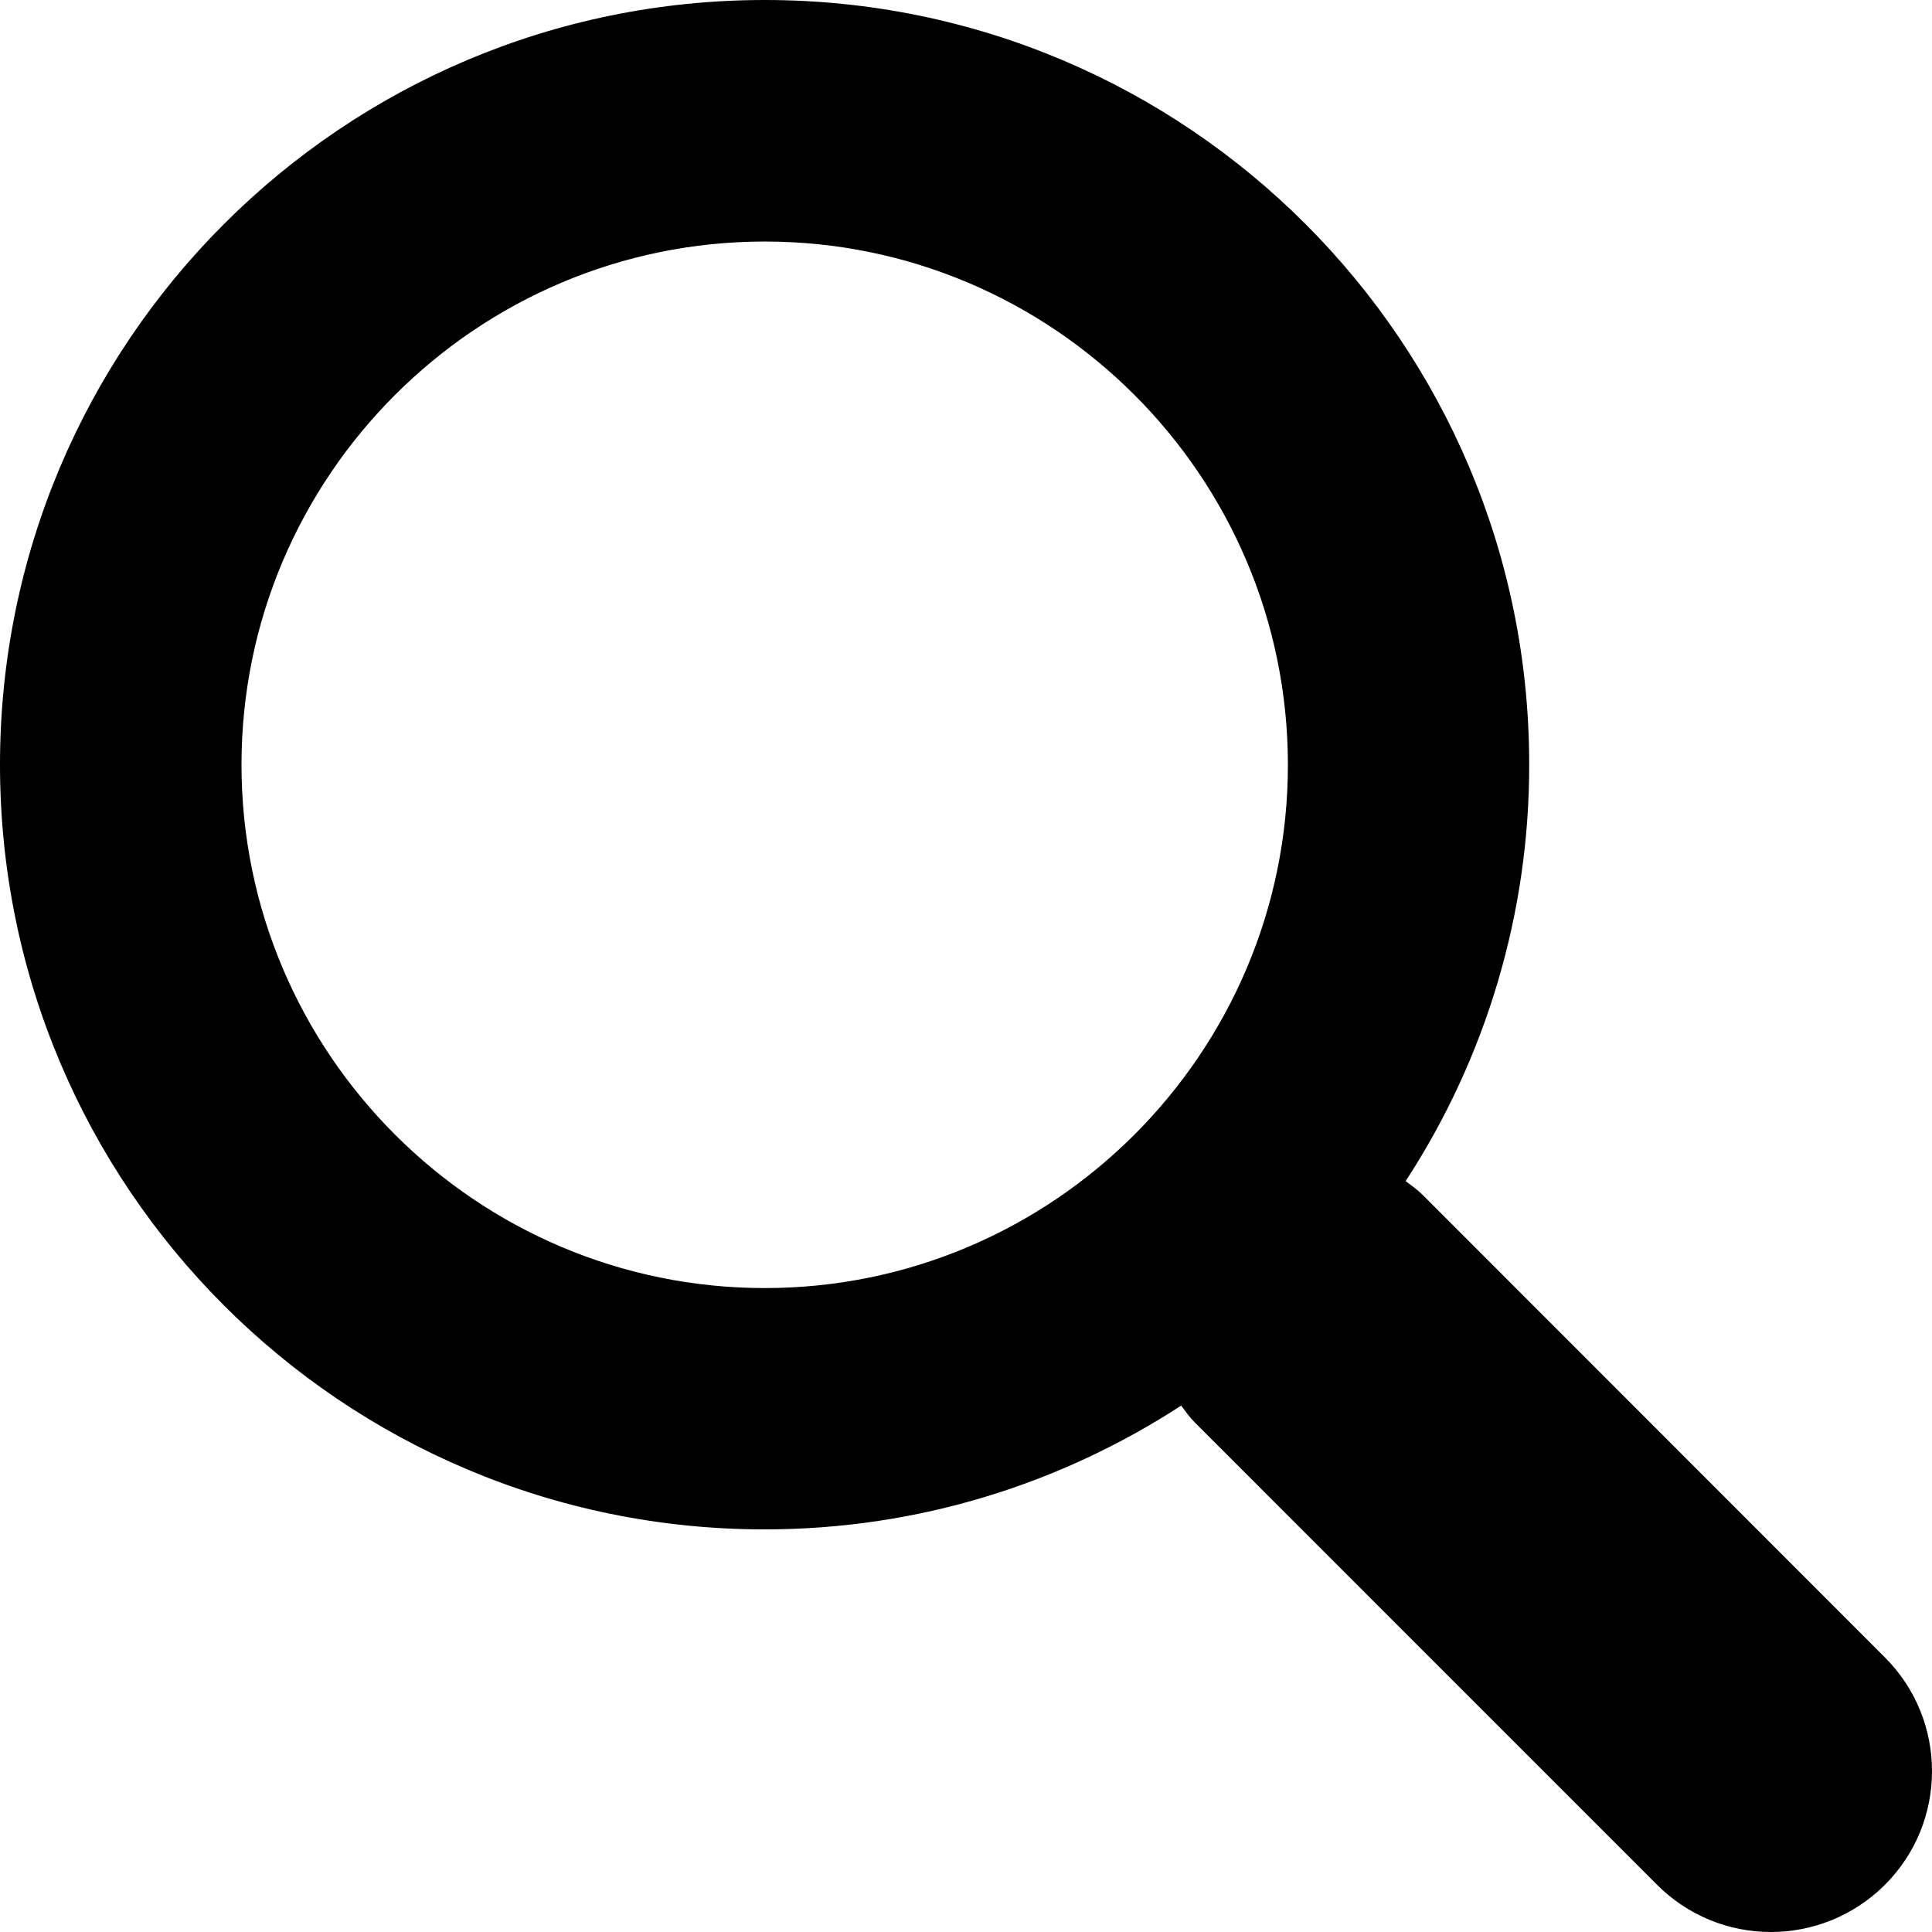
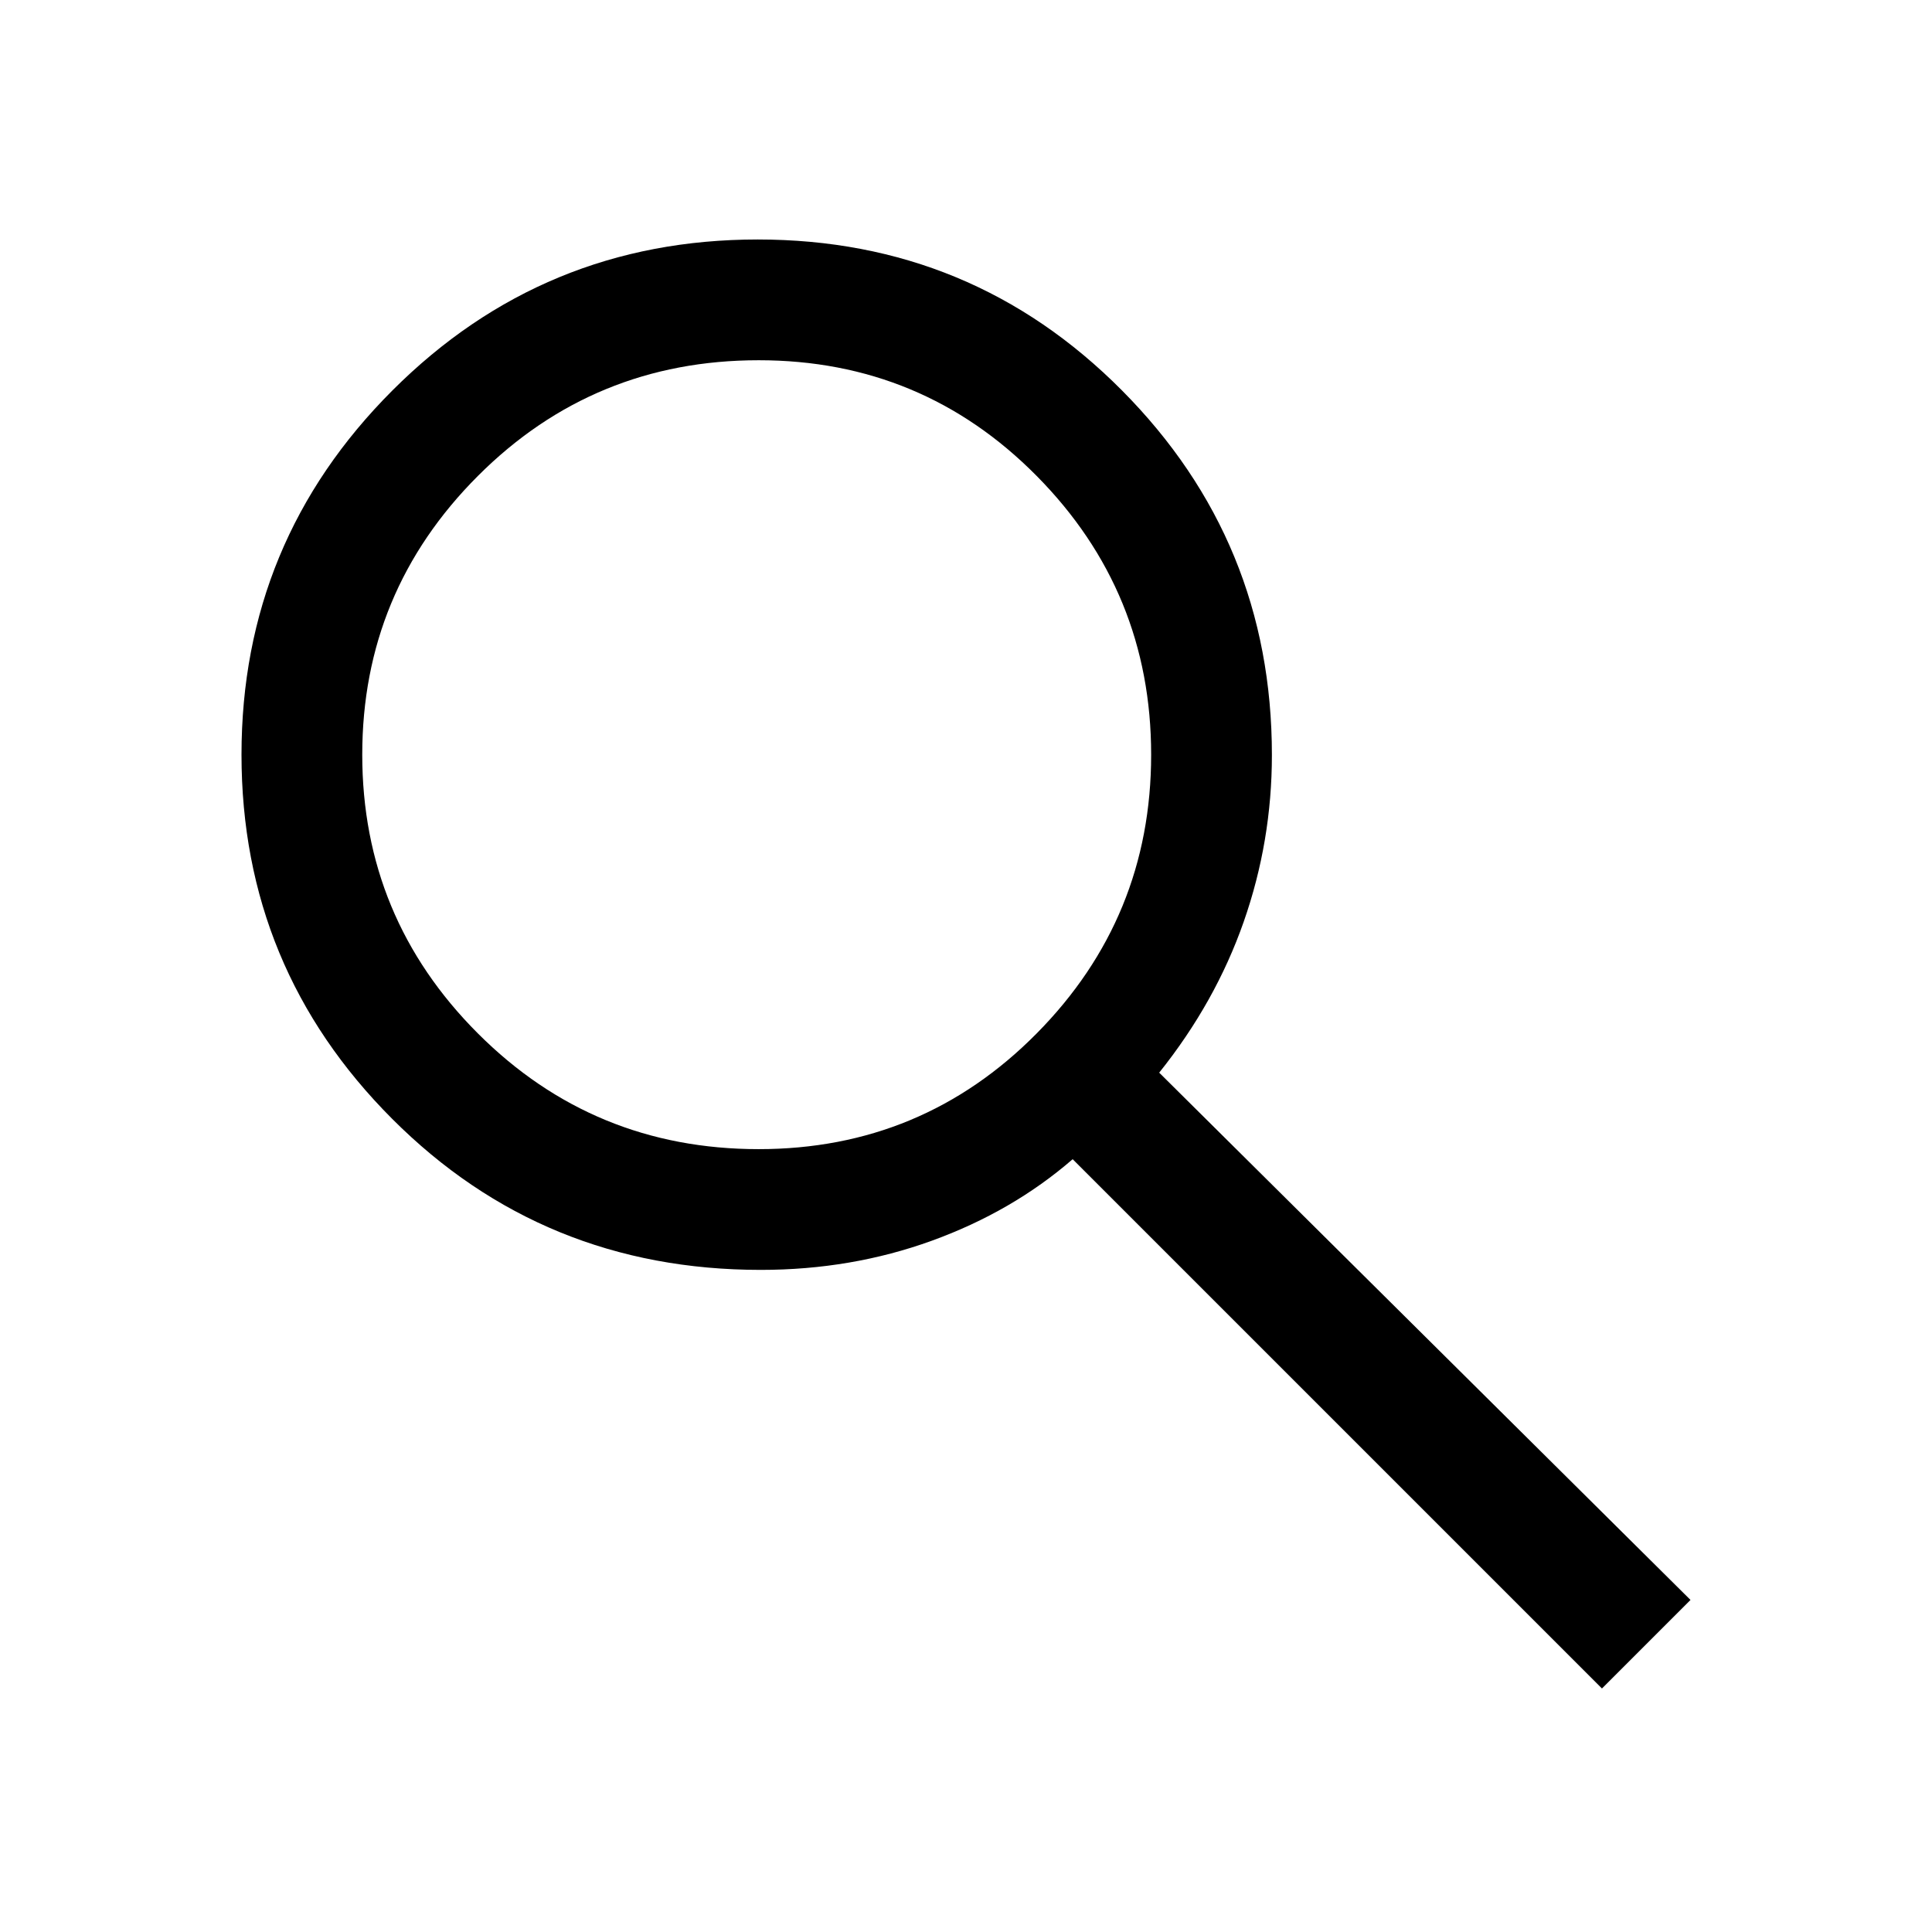
- <svg xmlns="http://www.w3.org/2000/svg" width="128" height="128">
-   <path d="M124.884 109.812L94.256 79.166c-.357-.357-.757-.629-1.129-.914a50.366 50.366 0 0 0 8.186-27.59C101.327 22.689 78.656 0 50.67 0 22.685 0 0 22.688 0 50.663c0 27.989 22.685 50.663 50.656 50.663 10.186 0 19.643-3.03 27.6-8.201.286.385.557.771.9 1.114l30.628 30.632a10.633 10.633 0 0 0 7.543 3.129c2.728 0 5.457-1.043 7.543-3.115 4.171-4.157 4.171-10.915.014-15.073M50.671 85.338C31.557 85.338 16 69.78 16 50.663c0-19.102 15.557-34.661 34.67-34.661 19.115 0 34.657 15.559 34.657 34.675 0 19.102-15.557 34.661-34.656 34.661" />
+ <svg xmlns="http://www.w3.org/2000/svg" height="48" viewBox="0 96 960 960" width="48">
+   <path d="M796 935 533 672q-30 26-69.959 40.5T378 727q-108.162 0-183.081-75Q120 577 120 471t75-181q75-75 181.5-75t181 75Q632 365 632 471.15 632 514 618 554q-14 40-42 75l264 262-44 44ZM377 667q81.25 0 138.125-57.5T572 471q0-81-56.875-138.5T377 275q-82.083 0-139.542 57.5Q180 390 180 471t57.458 138.5Q294.917 667 377 667Z" />
</svg>
